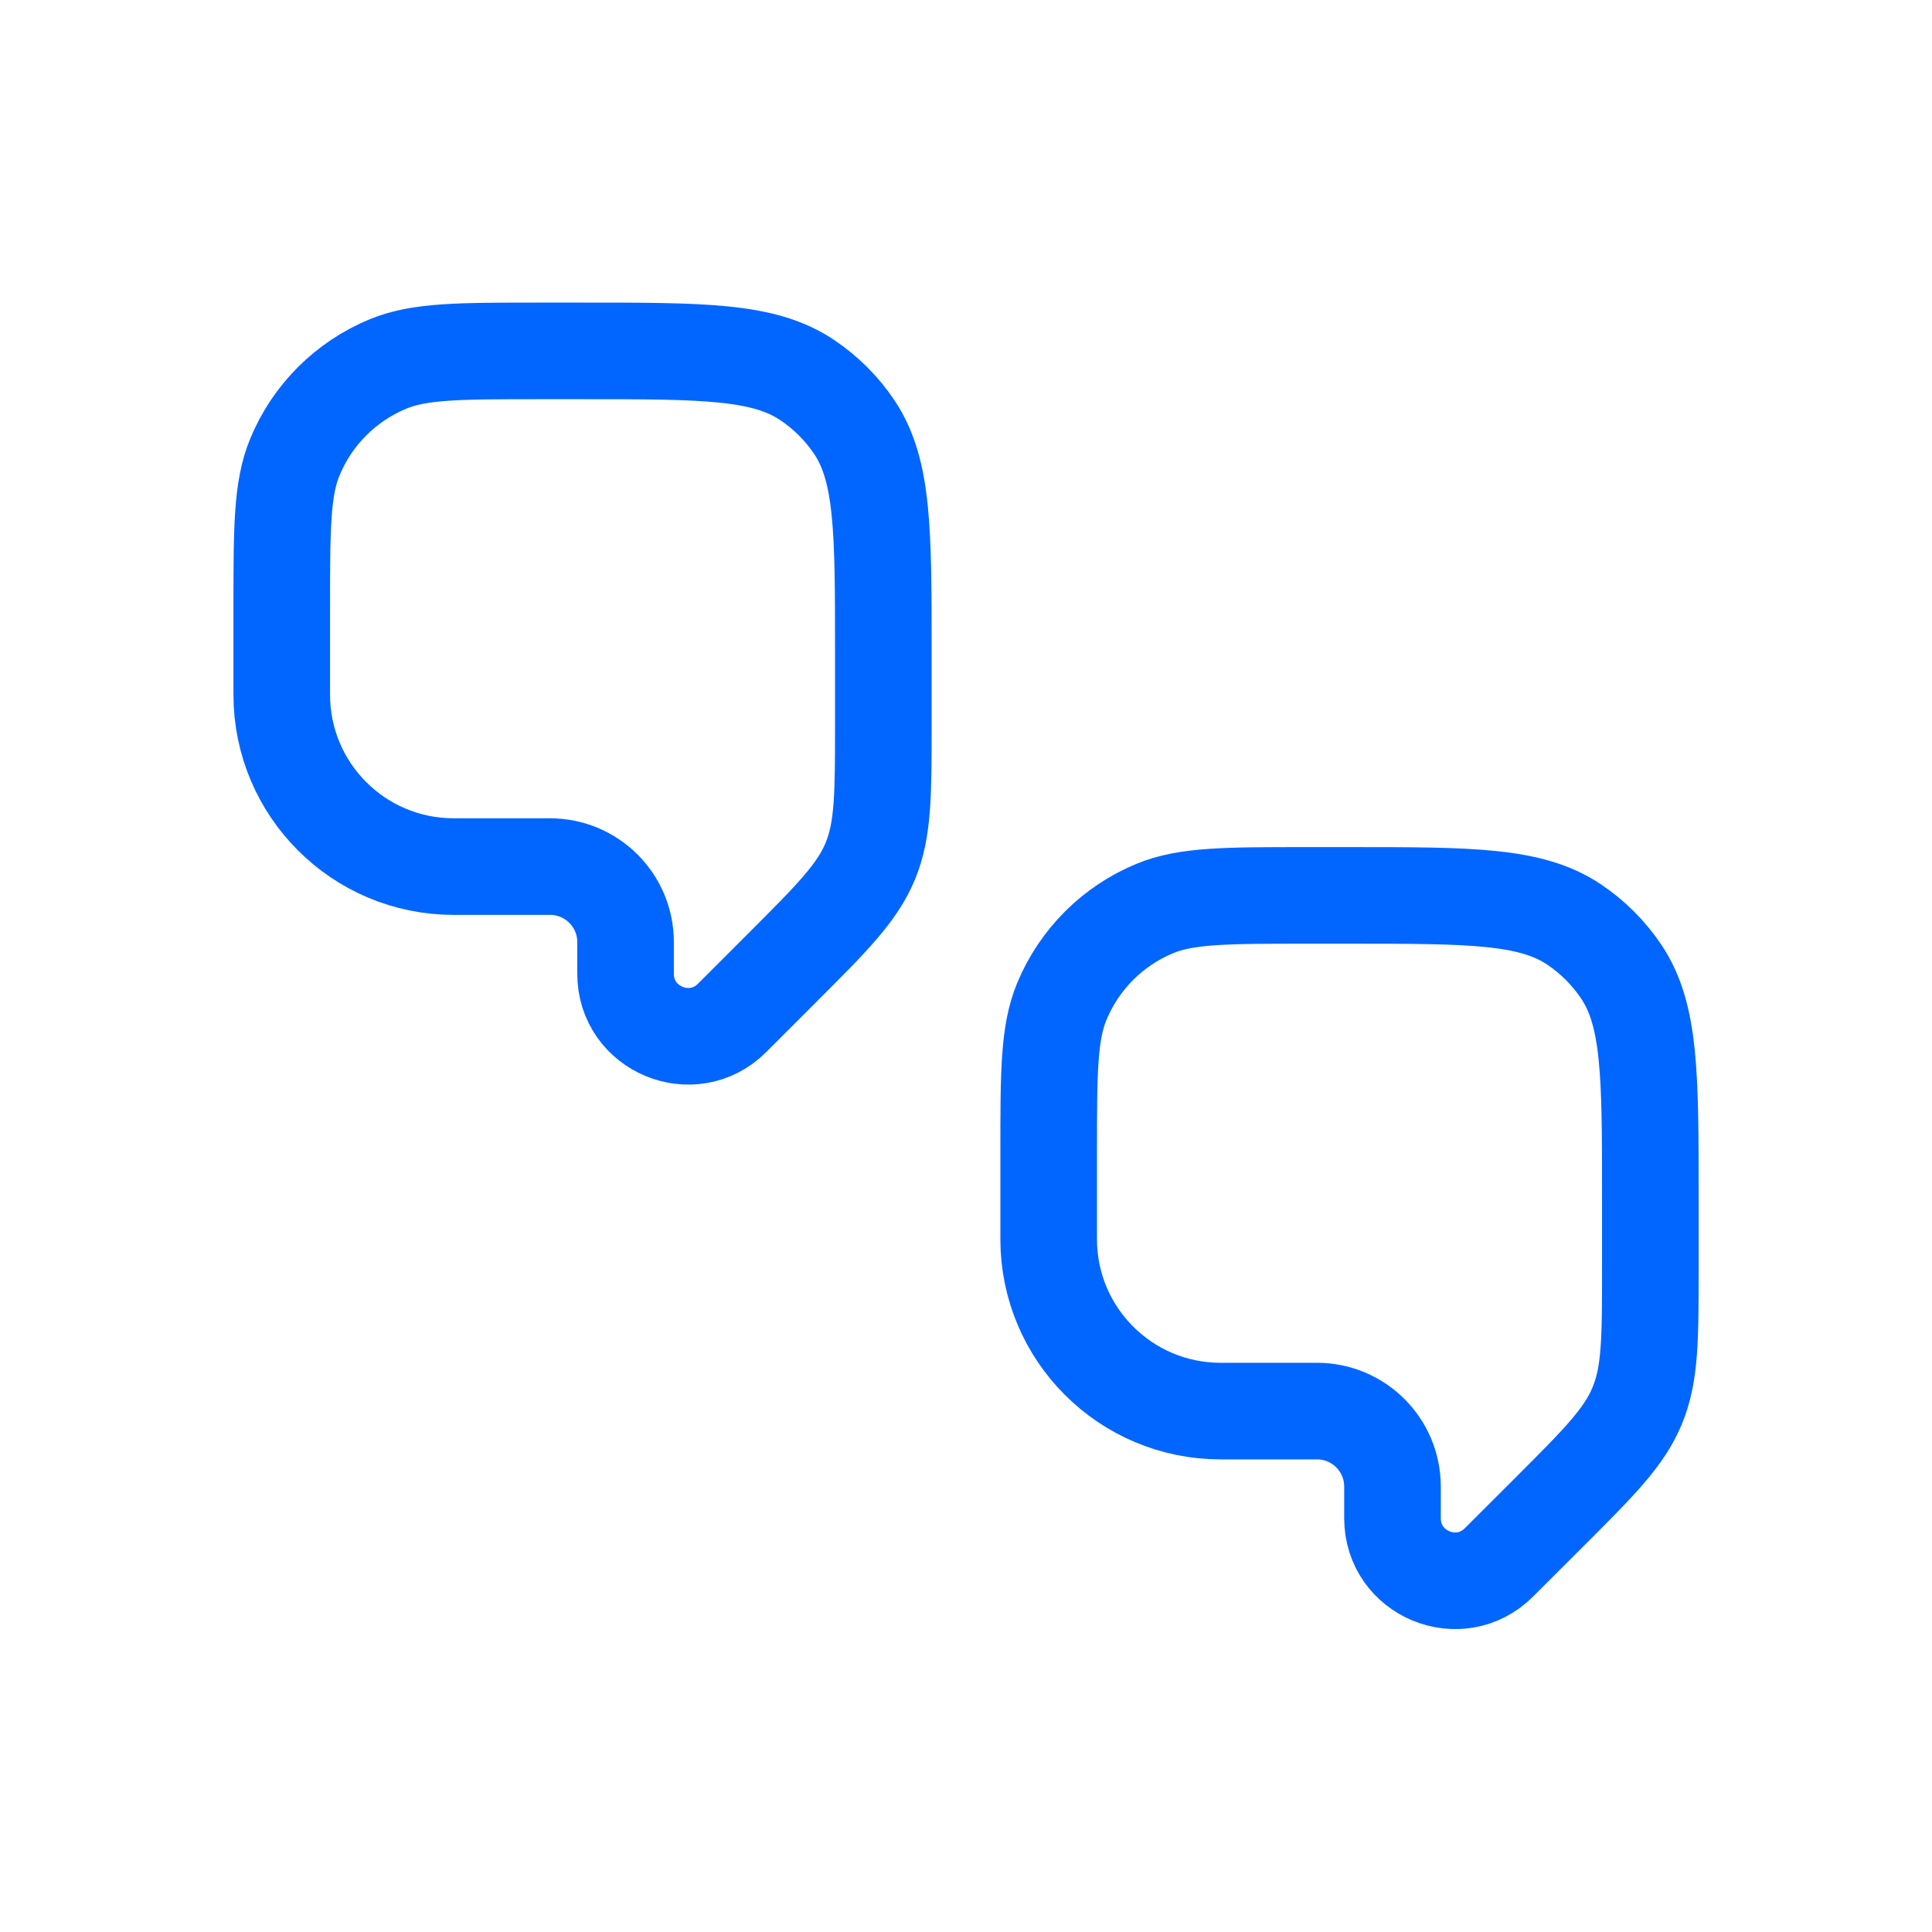
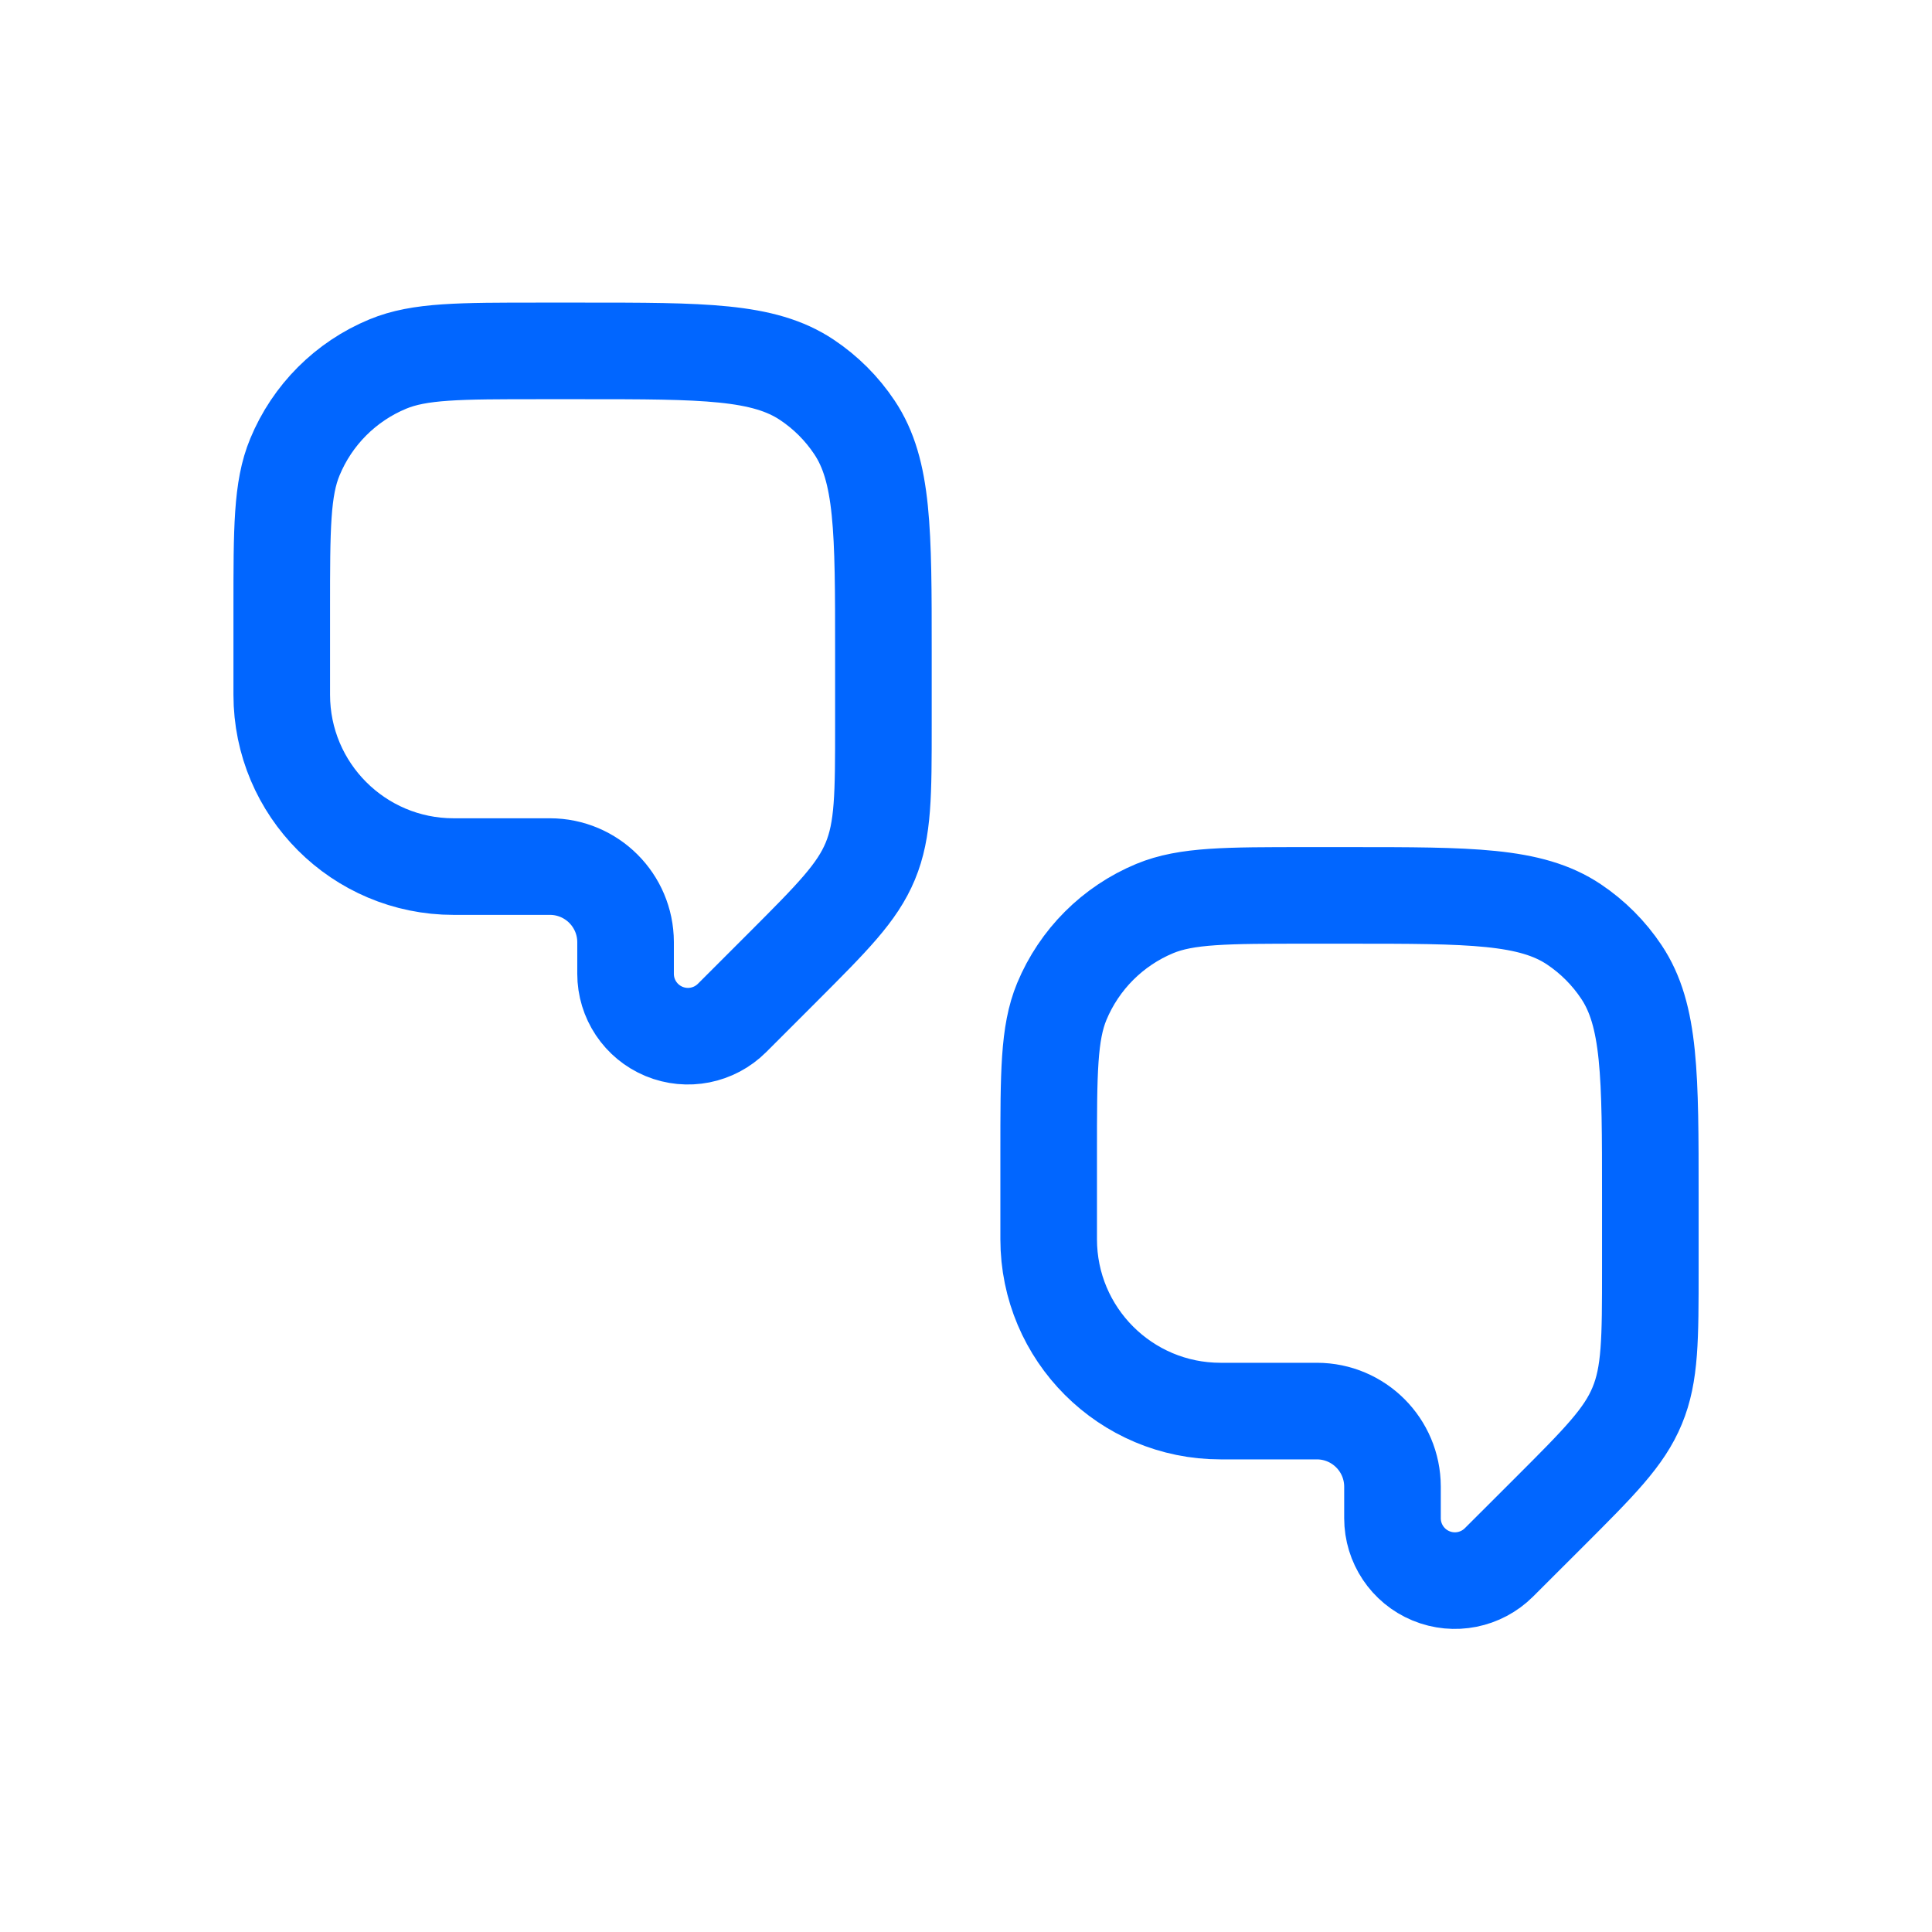
- <svg xmlns="http://www.w3.org/2000/svg" width="24" height="24" viewBox="0 0 24 24" fill="none">
-   <path d="M13.027 15.394V14.326C13.027 13.331 13.027 12.834 13.19 12.441C13.407 11.918 13.822 11.502 14.345 11.286C14.738 11.123 15.235 11.123 16.23 11.123H16.764C18.264 11.123 19.013 11.123 19.552 11.483C19.785 11.639 19.985 11.839 20.141 12.072C20.501 12.611 20.501 13.36 20.501 14.86V15.76C20.501 16.633 20.501 17.069 20.338 17.462C20.176 17.854 19.867 18.163 19.25 18.78L18.621 19.408C18.133 19.897 17.298 19.551 17.298 18.86V18.467C17.298 17.949 16.878 17.529 16.36 17.529H15.163C13.983 17.529 13.027 16.573 13.027 15.394Z" stroke="#0166FF" stroke-width="1.2" stroke-linejoin="round" />
-   <path d="M3.5 8.63V7.562C3.5 6.567 3.5 6.07 3.663 5.678C3.879 5.154 4.295 4.739 4.818 4.522C5.211 4.359 5.708 4.359 6.703 4.359H7.237C8.736 4.359 9.486 4.359 10.024 4.719C10.258 4.875 10.458 5.075 10.614 5.308C10.973 5.847 10.973 6.597 10.973 8.096V8.996C10.973 9.869 10.973 10.305 10.811 10.698C10.648 11.09 10.34 11.399 9.723 12.016L9.094 12.645C8.606 13.133 7.771 12.787 7.771 12.096V11.703C7.771 11.185 7.351 10.765 6.832 10.765H5.635C4.456 10.765 3.5 9.809 3.5 8.63Z" stroke="#0166FF" stroke-width="1.2" stroke-linejoin="round" />
+ <svg xmlns="http://www.w3.org/2000/svg" width="24" height="24" fill="none">
+   <path stroke="#0166FF" stroke-linejoin="round" stroke-width="1.2" d="M13.027 15.394v-1.068c0-.995 0-1.492.163-1.885a2.14 2.14 0 0 1 1.155-1.155c.393-.163.89-.163 1.885-.163h.534c1.5 0 2.25 0 2.788.36.233.156.433.356.589.59.36.538.36 1.287.36 2.787v.9c0 .873 0 1.31-.163 1.702-.162.392-.47.7-1.088 1.318l-.629.628a.775.775 0 0 1-1.323-.548v-.393a.94.94 0 0 0-.938-.938h-1.197a2.135 2.135 0 0 1-2.136-2.135ZM3.5 8.63V7.562c0-.995 0-1.492.163-1.884a2.13 2.13 0 0 1 1.155-1.156c.393-.163.89-.163 1.885-.163h.534c1.5 0 2.249 0 2.787.36.234.156.434.356.59.59.36.538.36 1.288.36 2.787v.9c0 .873 0 1.31-.163 1.702s-.471.7-1.088 1.318l-.629.629a.775.775 0 0 1-1.323-.549v-.393a.94.94 0 0 0-.939-.938H5.635A2.135 2.135 0 0 1 3.5 8.63Z" />
</svg>
